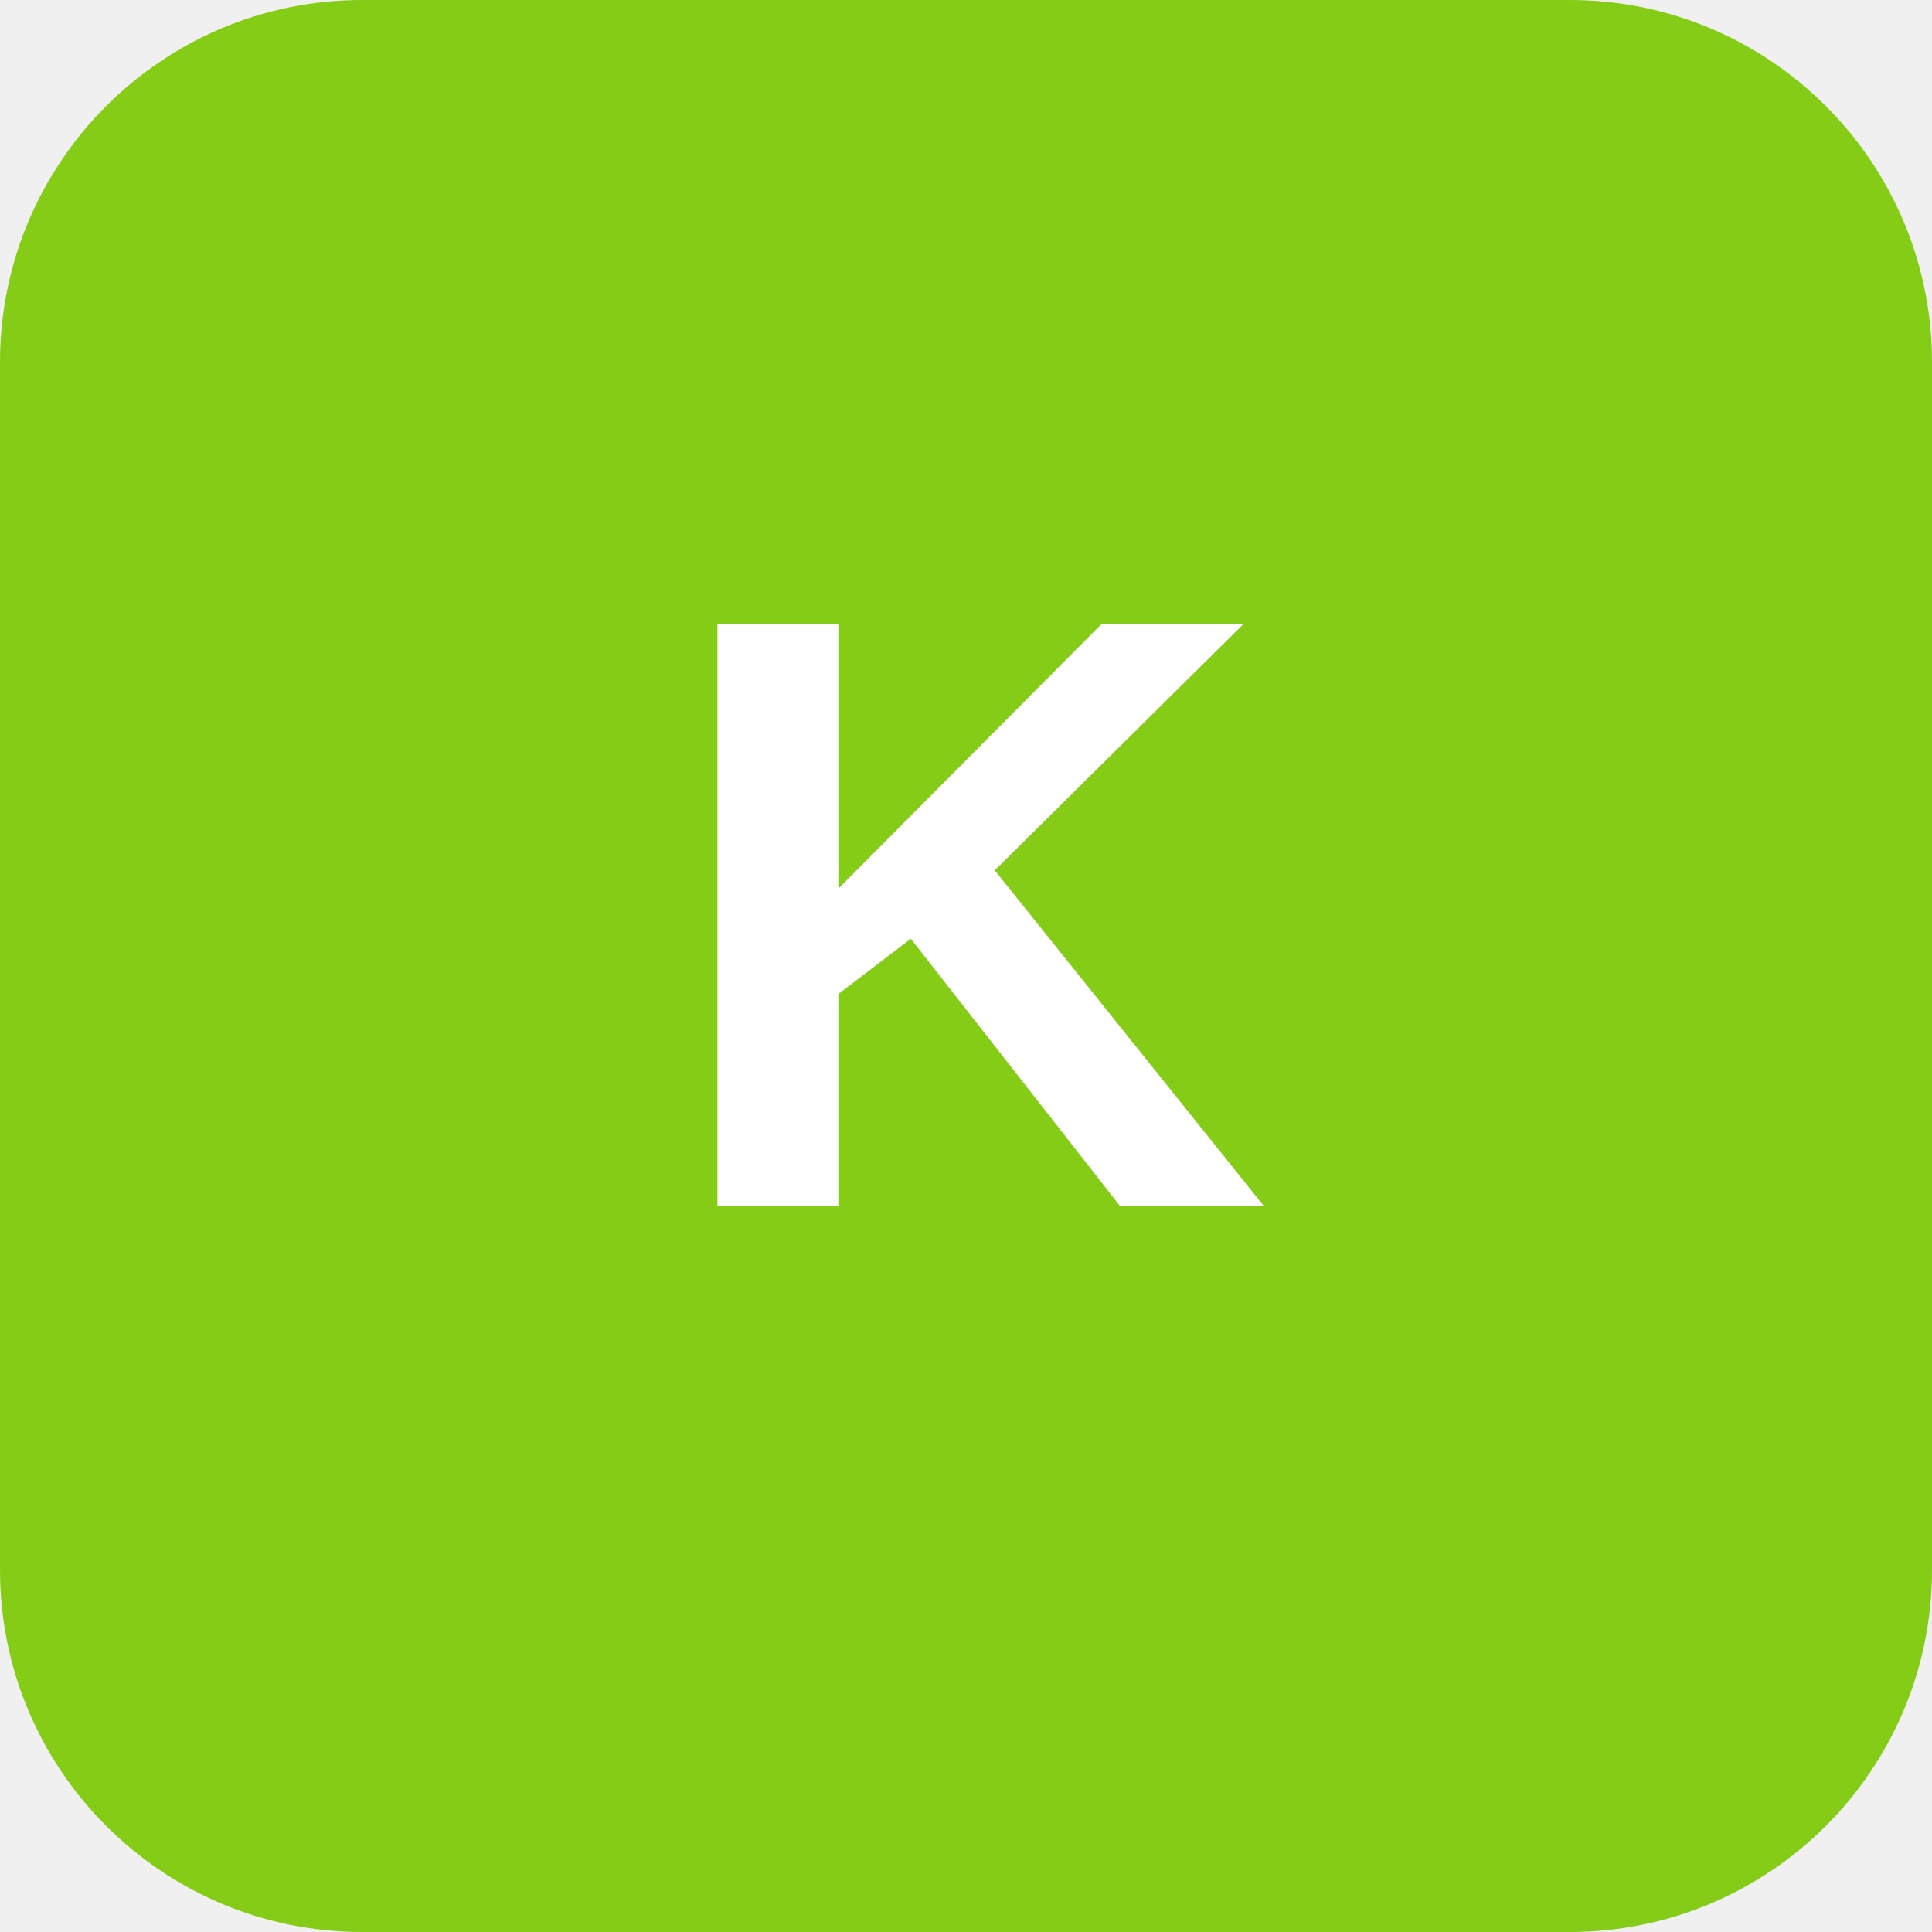
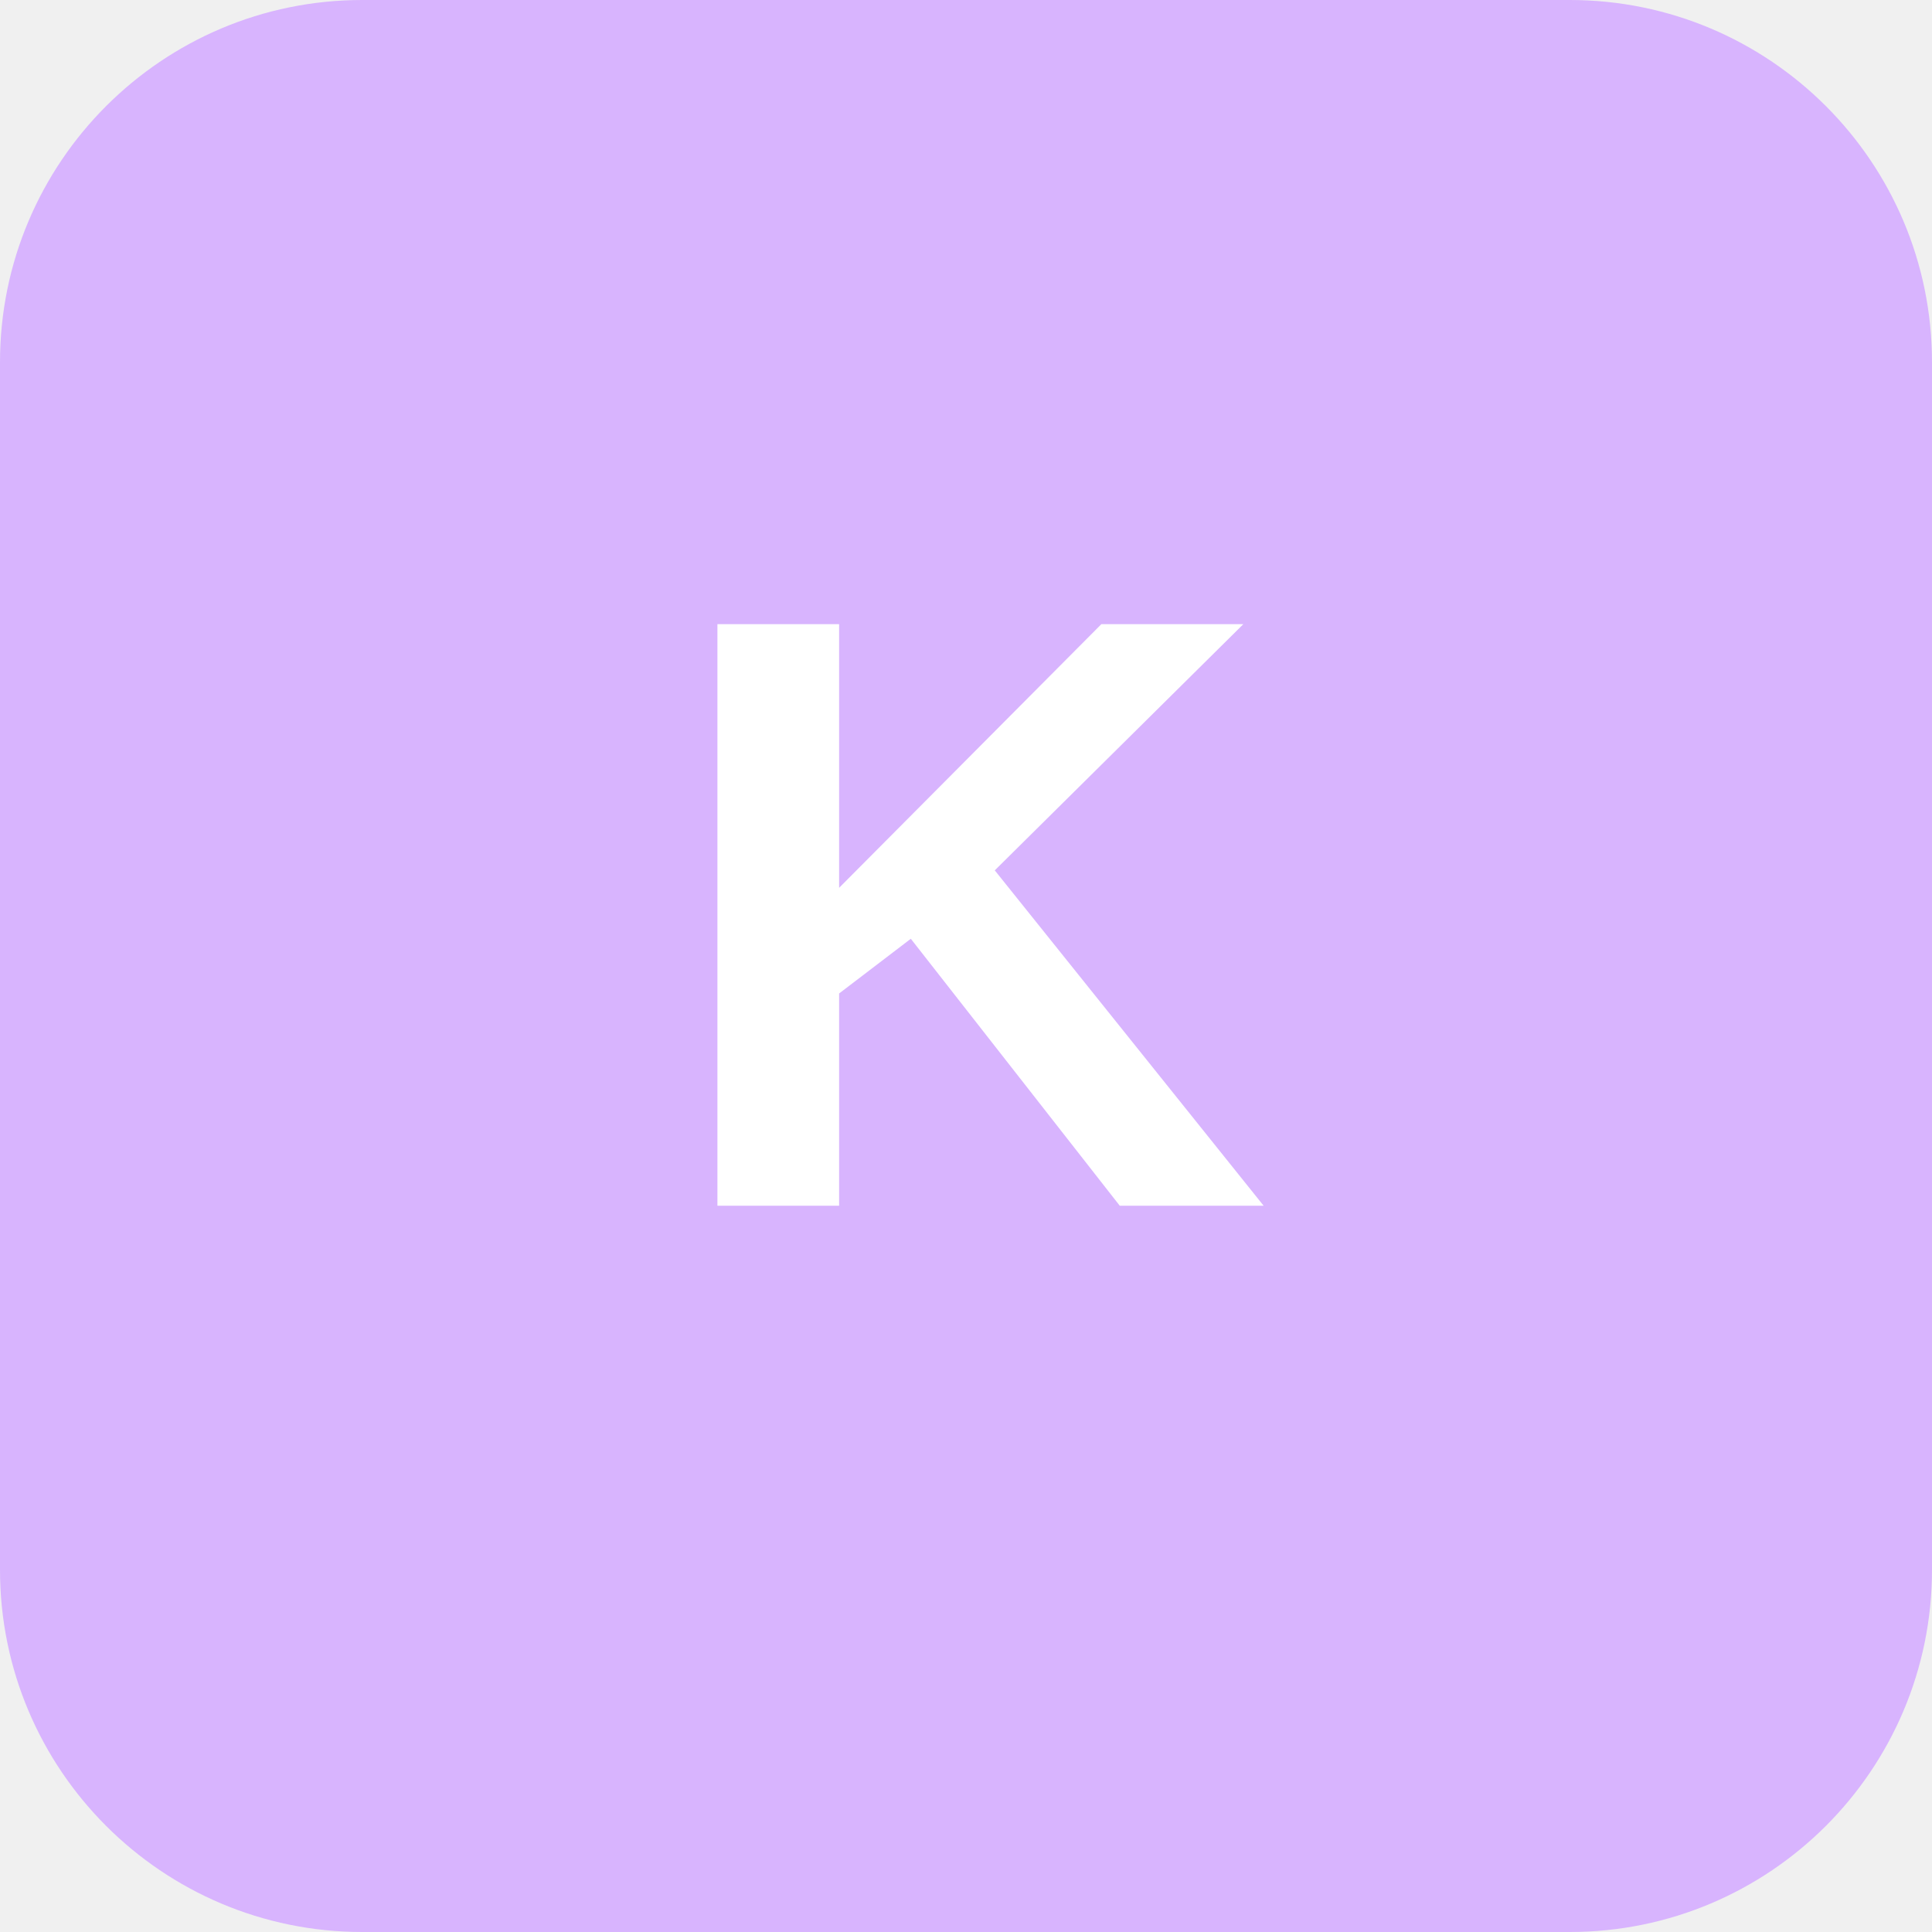
<svg xmlns="http://www.w3.org/2000/svg" viewBox="0 0 64 64">
-   <rect width="64" height="64" rx="12" fill="#84cc16" />
+   <rect width="64" height="64" rx="12" fill="#d8b4fe" />
  <text x="50%" y="50%" dominant-baseline="middle" text-anchor="middle" font-family="Arial,Helvetica,sans-serif" font-size="28" fill="#ffffff" font-weight="bold">K</text>
</svg>
